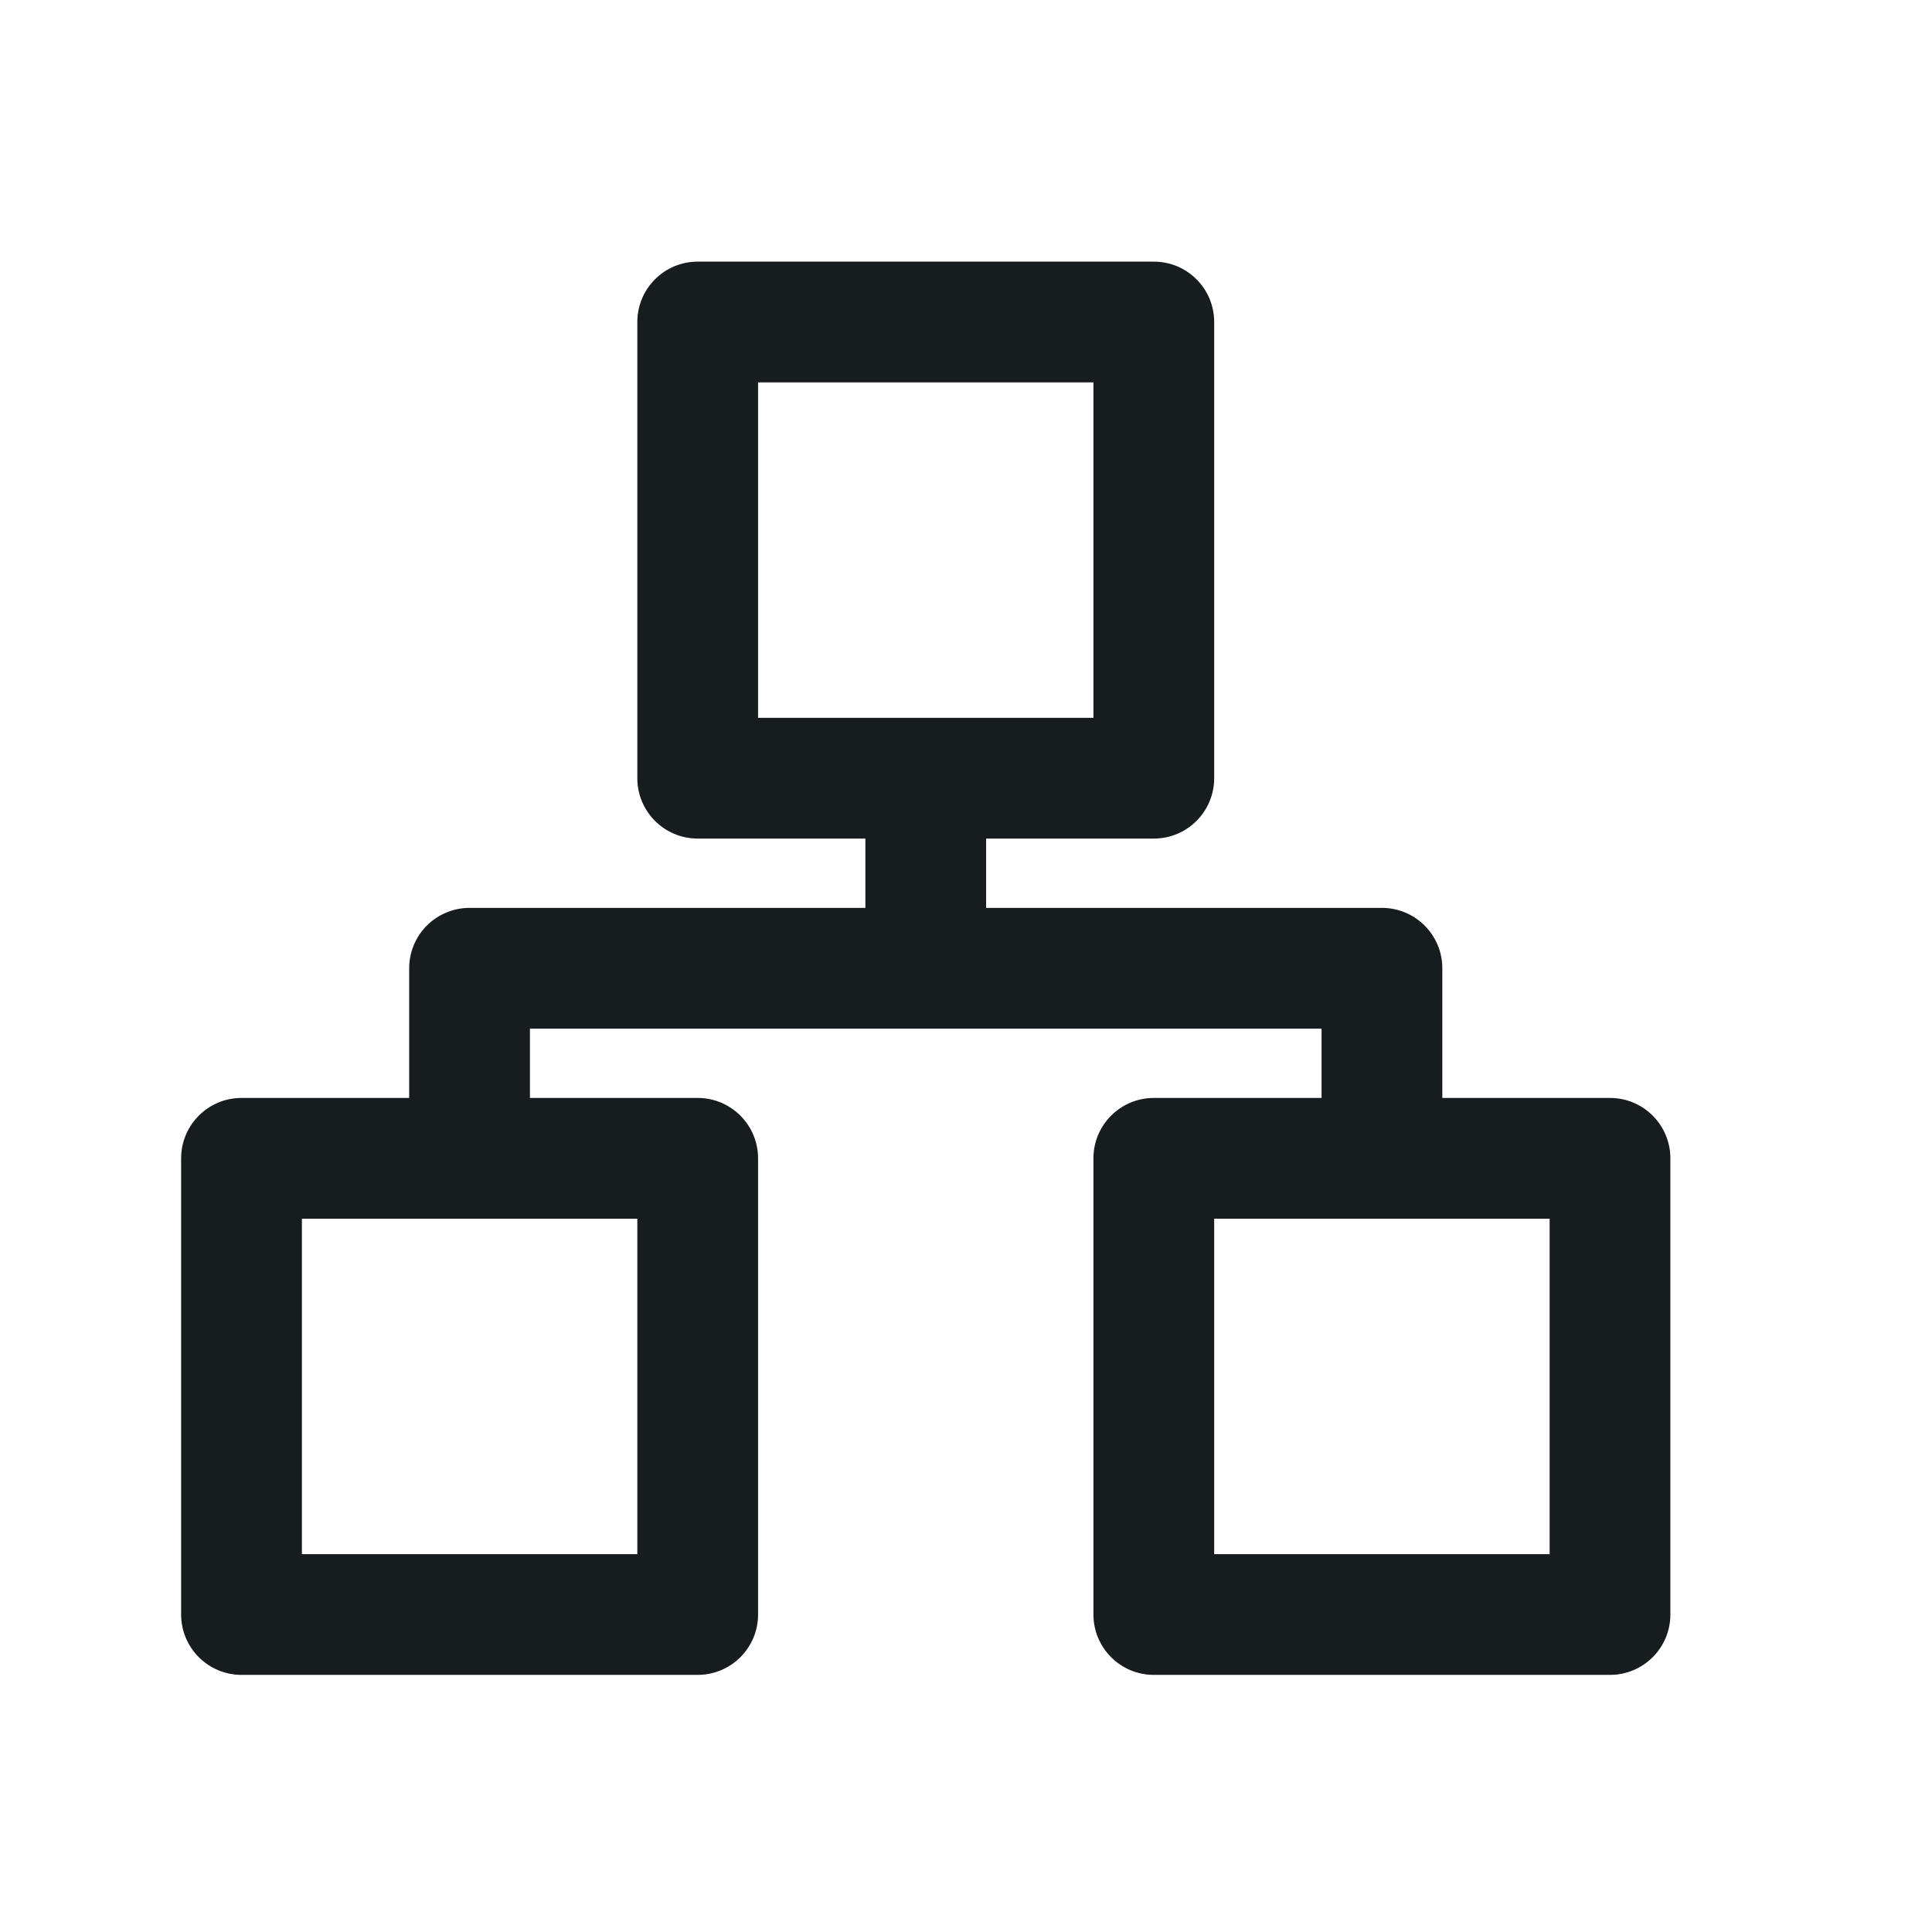
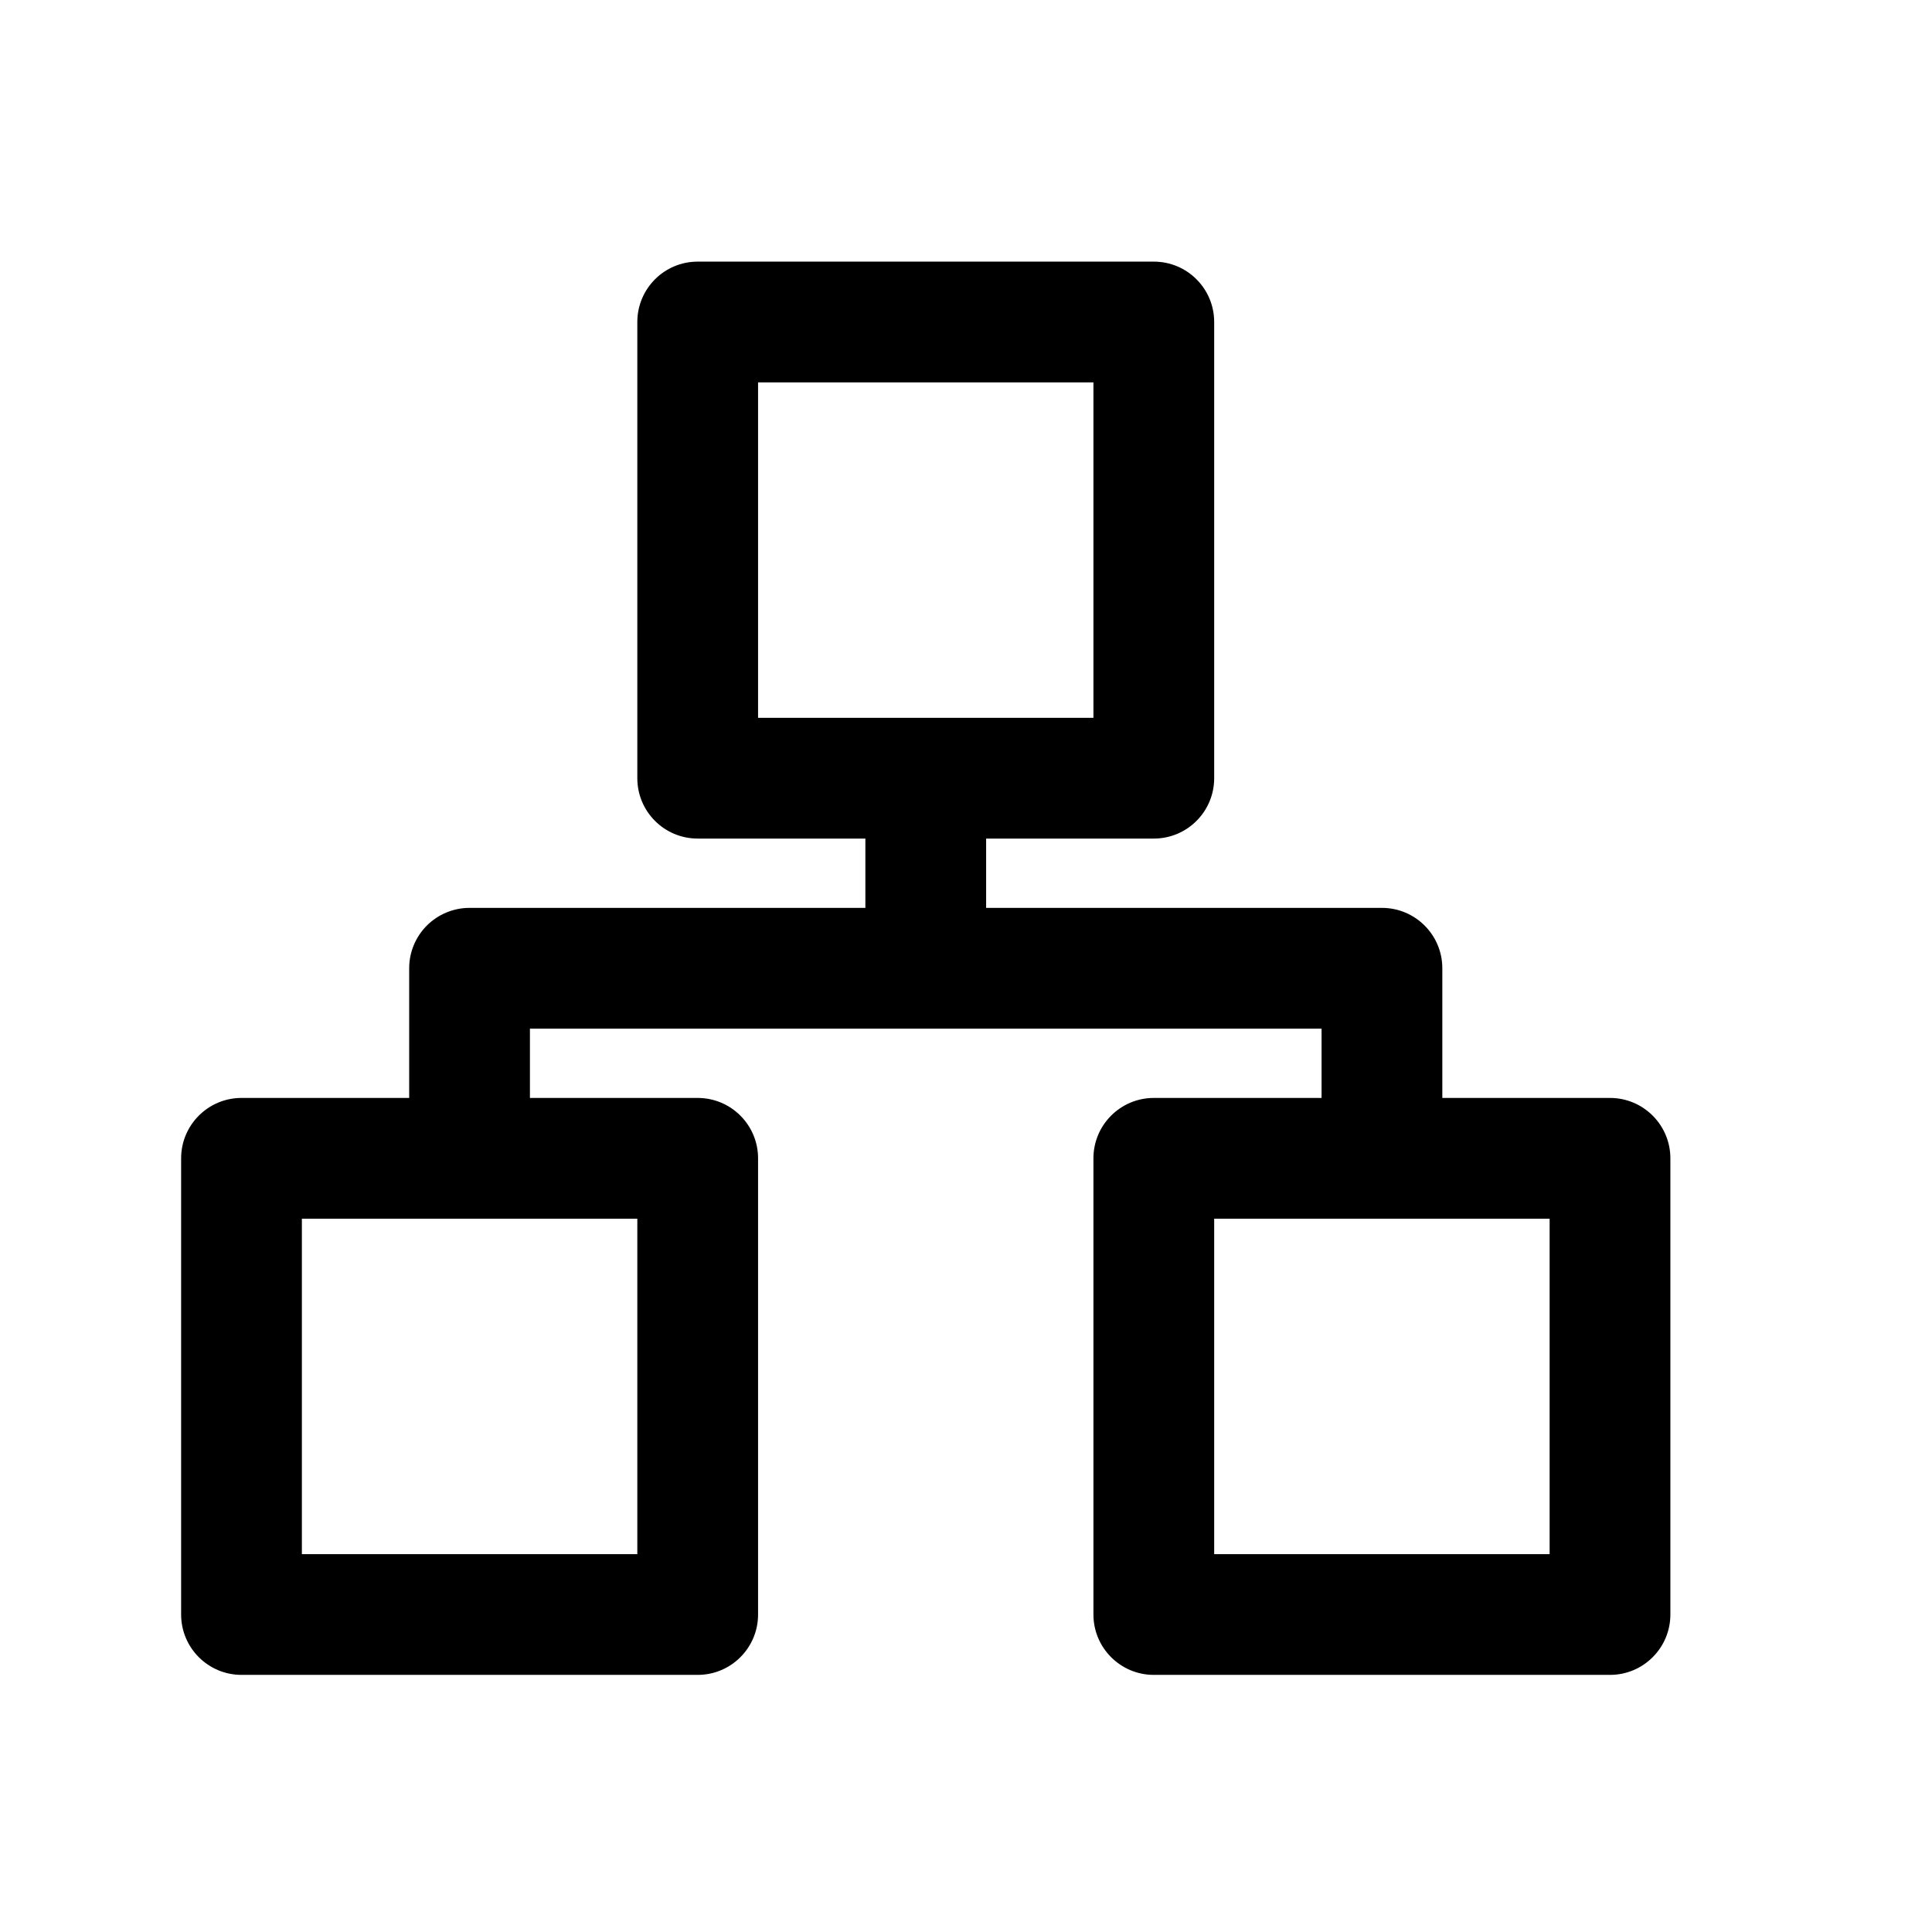
<svg xmlns="http://www.w3.org/2000/svg" width="24" height="24" viewBox="0 0 24 24" fill="none">
  <g id="Icon">
    <g id="Vector">
-       <path fill-rule="evenodd" clip-rule="evenodd" d="M7.917 4C7.917 3.586 8.252 3.25 8.667 3.25H14.333C14.748 3.25 15.083 3.586 15.083 4V9.667C15.083 10.081 14.748 10.417 14.333 10.417H8.667C8.252 10.417 7.917 10.081 7.917 9.667V4ZM9.417 4.75V8.917H13.583V4.75H9.417Z" fill="#171C1F" />
-       <path fill-rule="evenodd" clip-rule="evenodd" d="M2.25 14.389C2.25 13.975 2.586 13.639 3 13.639H8.667C9.081 13.639 9.417 13.975 9.417 14.389V20.056C9.417 20.47 9.081 20.806 8.667 20.806H3C2.586 20.806 2.25 20.47 2.25 20.056V14.389ZM3.75 15.139V19.306H7.917V15.139H3.75Z" fill="#171C1F" />
-       <path fill-rule="evenodd" clip-rule="evenodd" d="M13.583 14.389C13.583 13.975 13.919 13.639 14.333 13.639H20C20.414 13.639 20.75 13.975 20.75 14.389V20.056C20.75 20.47 20.414 20.806 20 20.806H14.333C13.919 20.806 13.583 20.47 13.583 20.056V14.389ZM15.083 15.139V19.306H19.25V15.139H15.083Z" fill="#171C1F" />
-       <path fill-rule="evenodd" clip-rule="evenodd" d="M10.75 11.278V9.667H12.25V11.278H17.167C17.581 11.278 17.917 11.614 17.917 12.028V14.389H16.417V12.778H6.583V14.389H5.083V12.028C5.083 11.829 5.162 11.638 5.303 11.497C5.444 11.357 5.634 11.278 5.833 11.278H10.75Z" fill="#171C1F" />
+       <path fill-rule="evenodd" clip-rule="evenodd" d="M7.917 4C7.917 3.586 8.252 3.25 8.667 3.25H14.333C14.748 3.25 15.083 3.586 15.083 4V9.667C15.083 10.081 14.748 10.417 14.333 10.417H8.667C8.252 10.417 7.917 10.081 7.917 9.667V4ZM9.417 4.75V8.917H13.583V4.75H9.417Z" fill="currentColor" />
+       <path fill-rule="evenodd" clip-rule="evenodd" d="M2.25 14.389C2.25 13.975 2.586 13.639 3 13.639H8.667C9.081 13.639 9.417 13.975 9.417 14.389V20.056C9.417 20.47 9.081 20.806 8.667 20.806H3C2.586 20.806 2.25 20.47 2.25 20.056V14.389ZM3.75 15.139V19.306H7.917V15.139H3.75Z" fill="currentColor" />
+       <path fill-rule="evenodd" clip-rule="evenodd" d="M13.583 14.389C13.583 13.975 13.919 13.639 14.333 13.639H20C20.414 13.639 20.75 13.975 20.75 14.389V20.056C20.75 20.47 20.414 20.806 20 20.806H14.333C13.919 20.806 13.583 20.47 13.583 20.056V14.389ZM15.083 15.139V19.306H19.25V15.139H15.083Z" fill="currentColor" />
+       <path fill-rule="evenodd" clip-rule="evenodd" d="M10.75 11.278V9.667H12.25V11.278H17.167C17.581 11.278 17.917 11.614 17.917 12.028V14.389H16.417V12.778H6.583V14.389H5.083V12.028C5.083 11.829 5.162 11.638 5.303 11.497C5.444 11.357 5.634 11.278 5.833 11.278H10.75Z" fill="currentColor" />
    </g>
  </g>
</svg>
